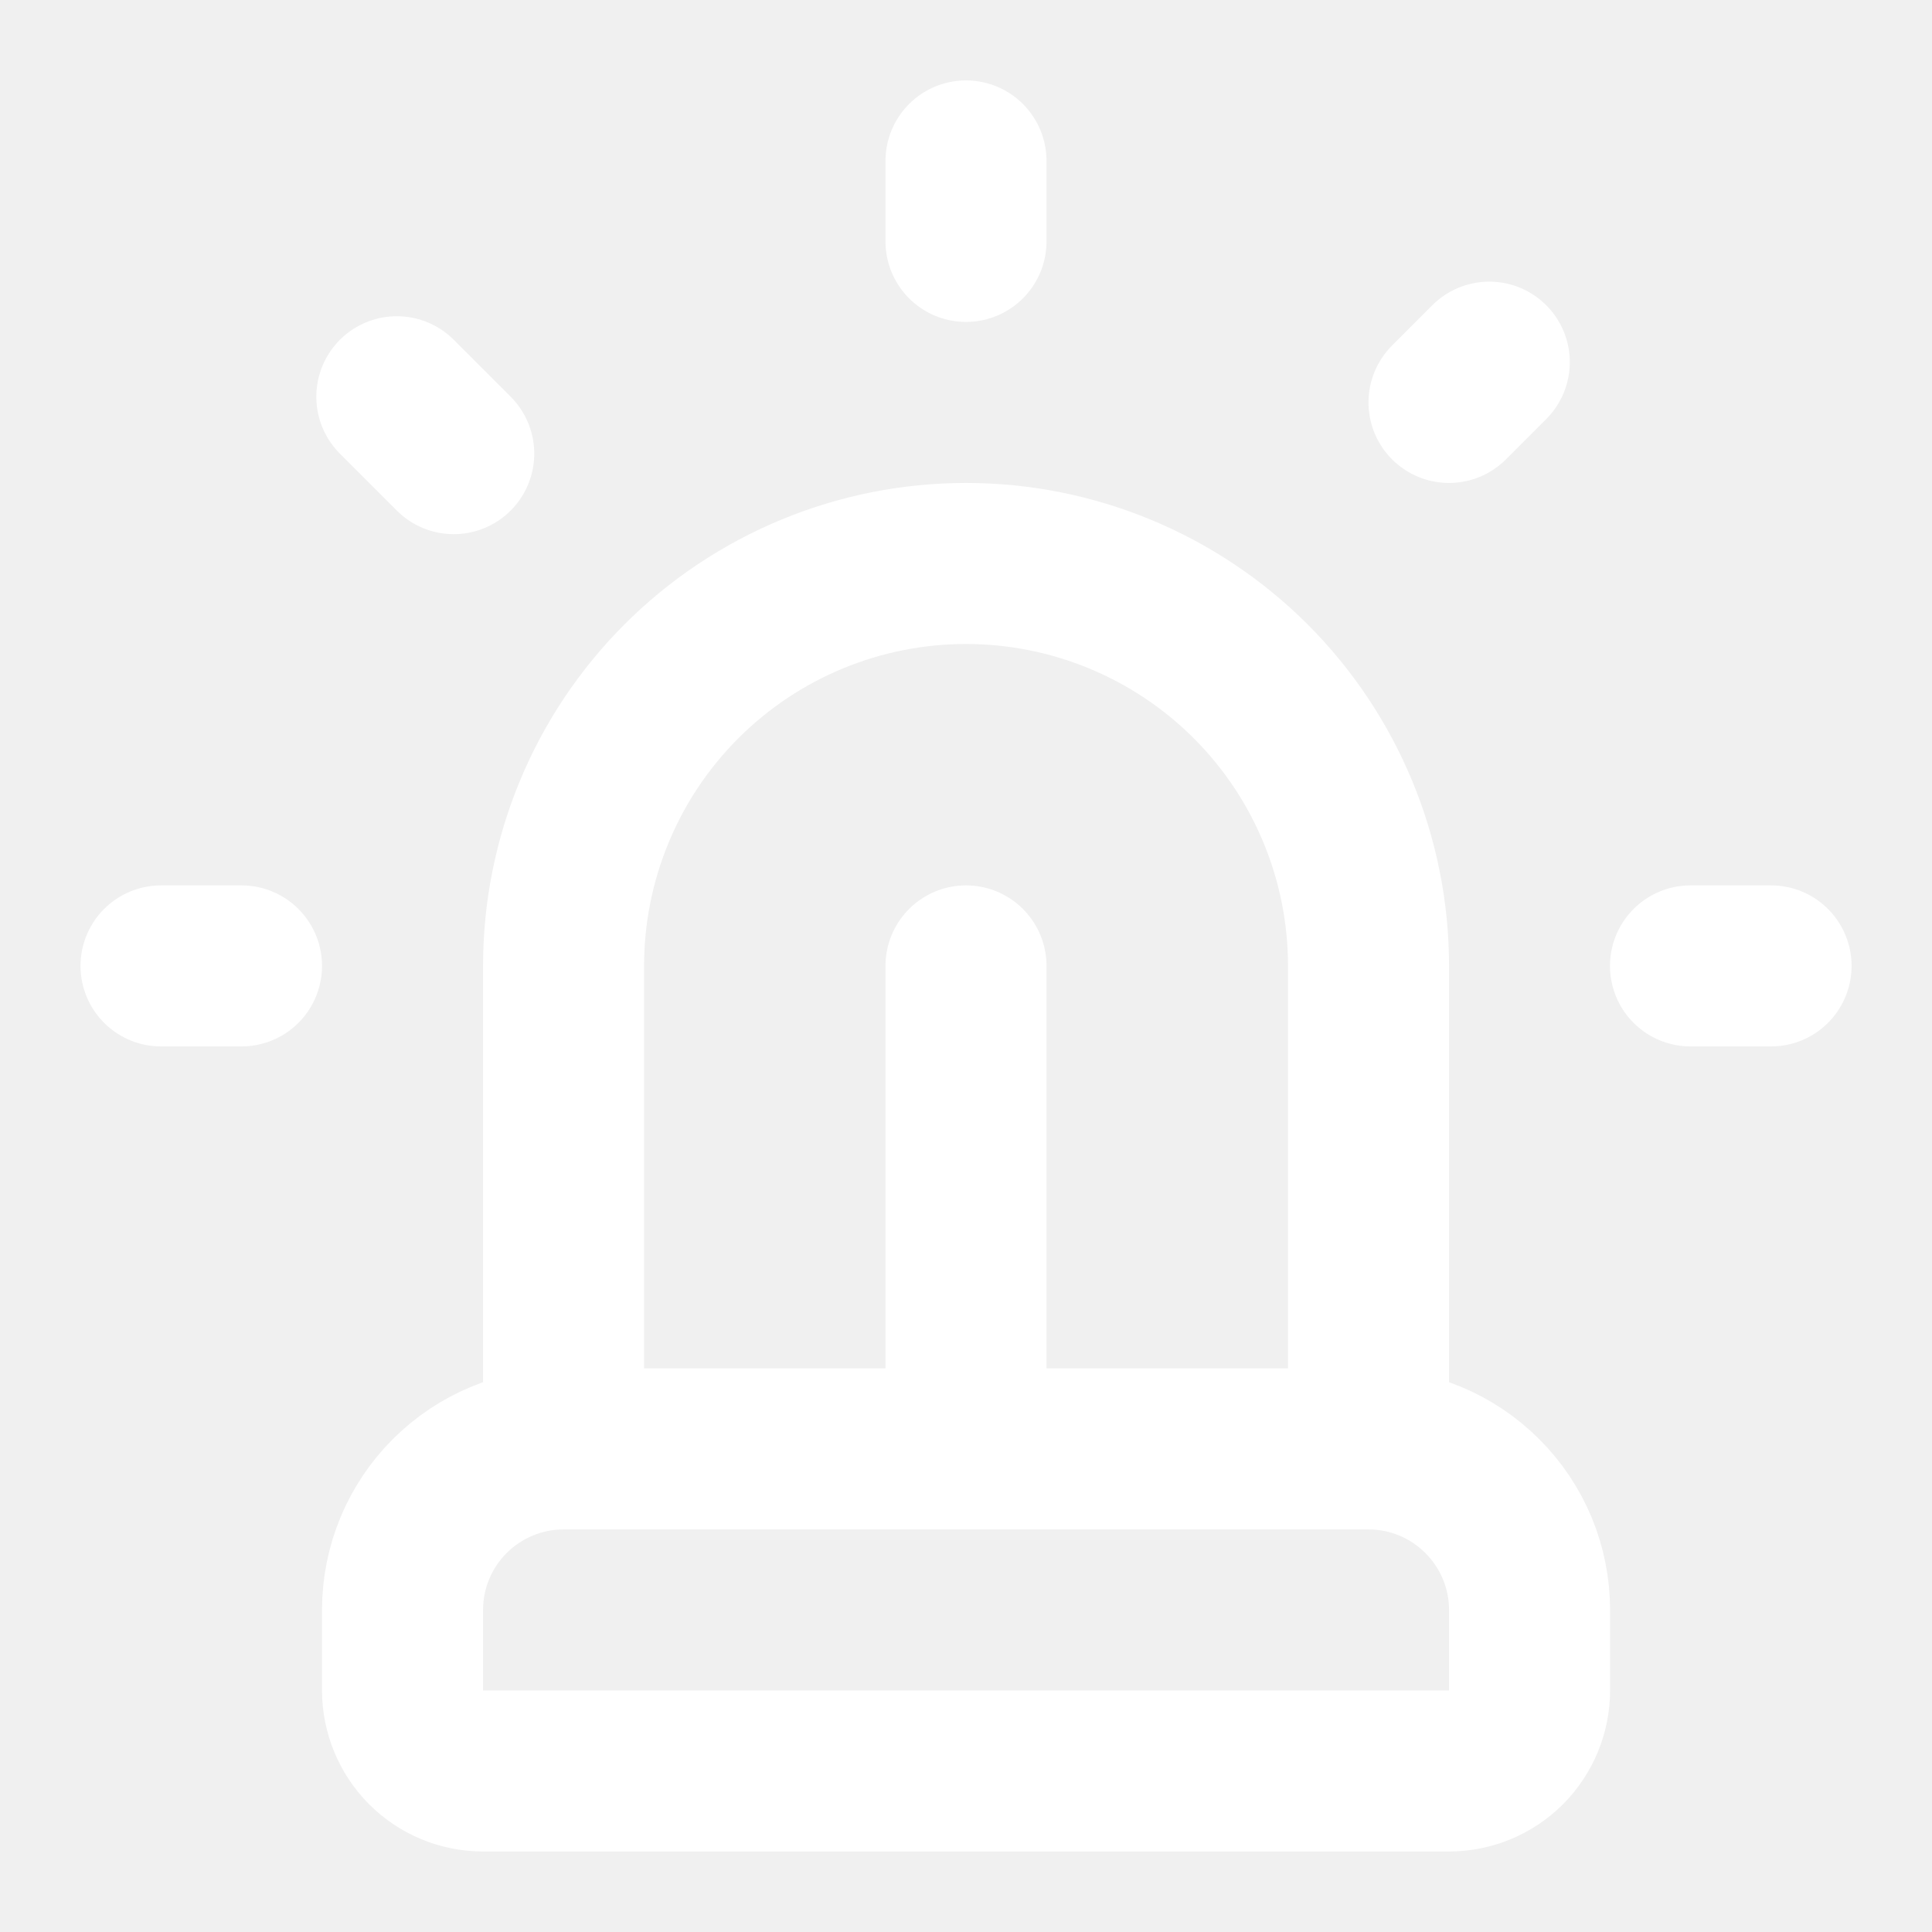
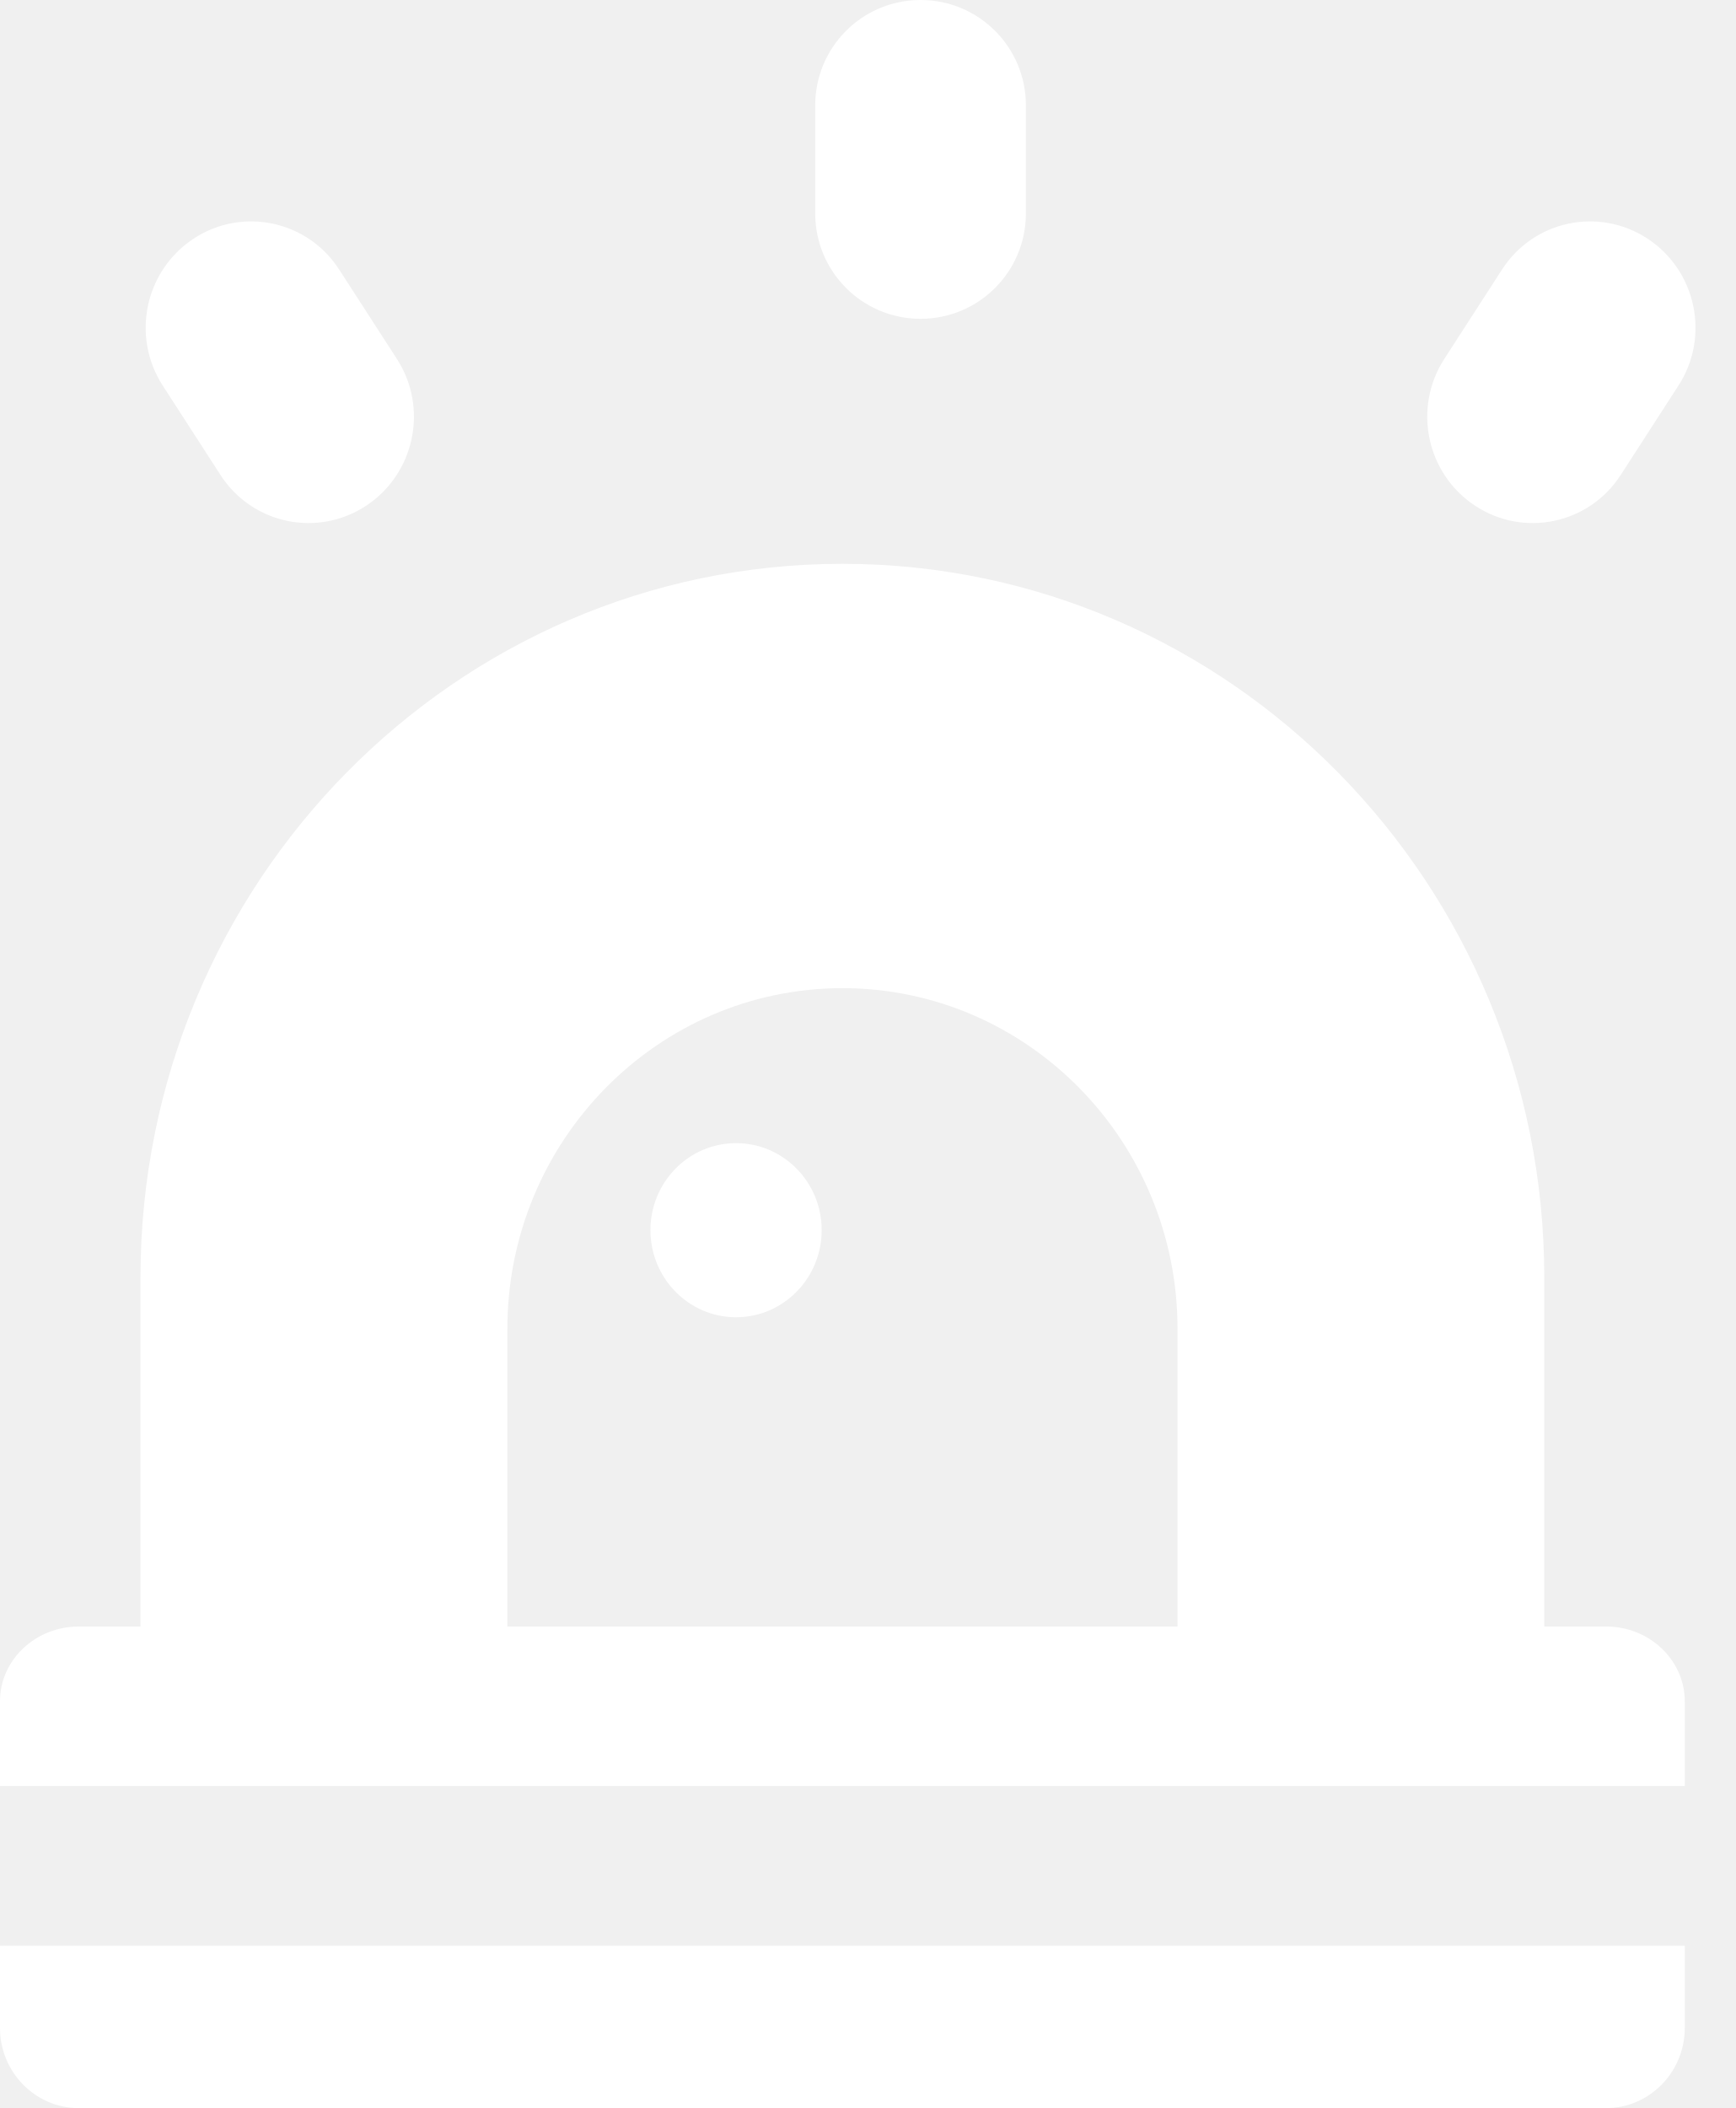
- <svg xmlns="http://www.w3.org/2000/svg" width="20" height="20" viewBox="0 0 20 20" fill="none">
-   <g clip-path="url(#clip0_2613_5629)">
-     <path d="M5.834 14.999V9.999C5.834 8.894 6.273 7.834 7.054 7.053C7.835 6.272 8.895 5.833 10 5.833C11.105 5.833 12.165 6.272 12.947 7.053C13.728 7.834 14.167 8.894 14.167 9.999V14.999M5.834 14.999H14.167M5.834 14.999C5.392 14.999 4.968 15.175 4.655 15.488C4.343 15.8 4.167 16.224 4.167 16.666V17.499C4.167 17.72 4.255 17.932 4.411 18.089C4.567 18.245 4.779 18.333 5 18.333H15C15.221 18.333 15.433 18.245 15.59 18.089C15.746 17.932 15.834 17.72 15.834 17.499V16.666C15.834 16.224 15.658 15.8 15.345 15.488C15.033 15.175 14.609 14.999 14.167 14.999M17.5 9.999H18.334M15.417 3.749L15 4.166M1.667 9.999H2.5M10 1.666V2.499M4.108 4.107L4.697 4.696M10 9.999V14.999" stroke="white" stroke-width="1.667" stroke-linecap="round" stroke-linejoin="round" />
-   </g>
-   <defs>
-     <clipPath id="clip0_2613_5629">
-       <rect width="20" height="20" fill="white" />
-     </clipPath>
-   </defs>
+ <svg xmlns="http://www.w3.org/2000/svg" width="14" height="17" viewBox="0 0 14 17" fill="none">
+   <path d="M6.794 4.547C9.918 4.547 12.455 7.127 12.455 10.303V13.546H9.497V10.717C9.497 9.2 8.285 7.969 6.795 7.969C5.303 7.969 4.092 9.201 4.092 10.717V13.546H1.133V10.303C1.133 7.127 3.669 4.547 6.794 4.547Z" fill="white" />
+   <path d="M5.936 10.623C6.318 10.623 6.627 10.308 6.627 9.921C6.627 9.533 6.318 9.219 5.936 9.219C5.555 9.219 5.246 9.533 5.246 9.921C5.246 10.308 5.555 10.623 5.936 10.623Z" fill="white" />
+   <path d="M0 16.354C0 16.711 0.285 17.001 0.636 17.001H12.952C13.303 17.001 13.588 16.711 13.588 16.354V15.691H0V16.354Z" fill="white" />
+   <path d="M13.588 13.72C13.588 13.387 13.303 13.117 12.952 13.117H0.636C0.285 13.117 0 13.387 0 13.72V14.403H13.588V13.72Z" fill="white" />
+   <rect x="6.575" width="1.699" height="2.571" rx="0.849" fill="white" />
+   <rect width="1.703" height="2.564" rx="0.852" transform="matrix(0.83543 0.549597 -0.542586 0.84 12.5771 1.45703)" fill="white" />
+   <rect width="1.703" height="2.564" rx="0.852" transform="matrix(-0.83543 0.549597 0.542586 0.84 2.27246 1.45703)" fill="white" />
</svg>
